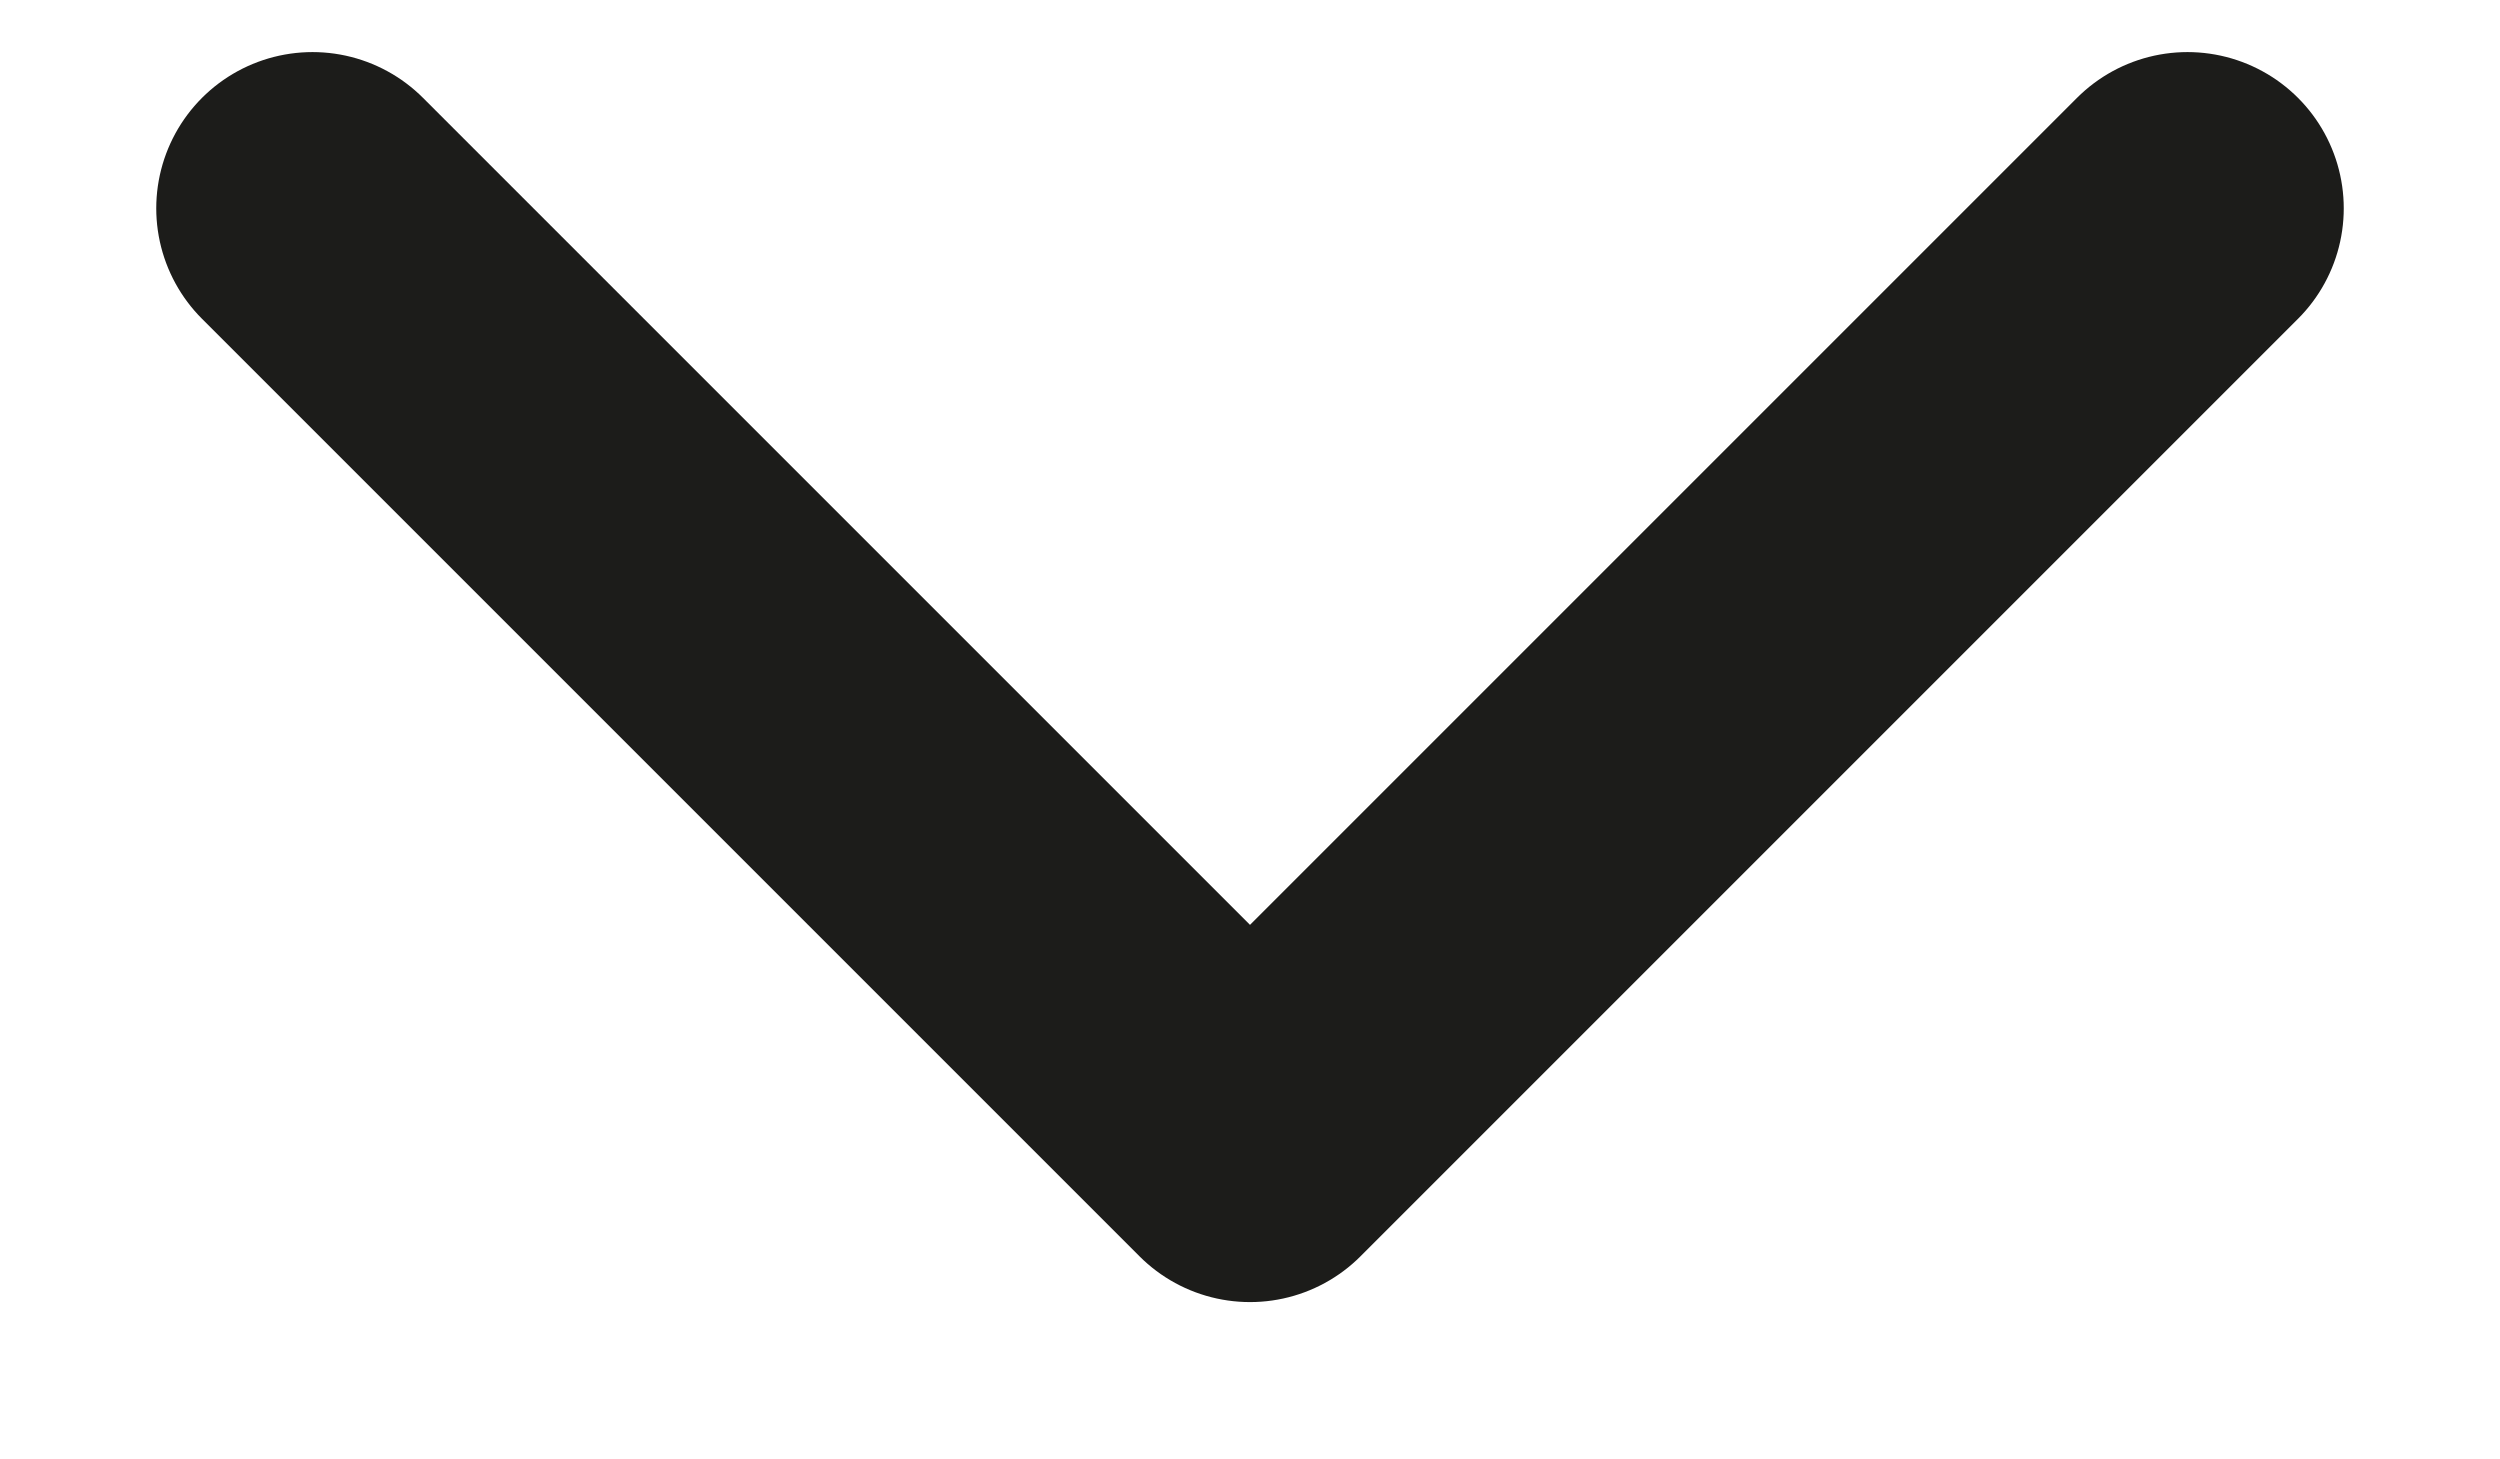
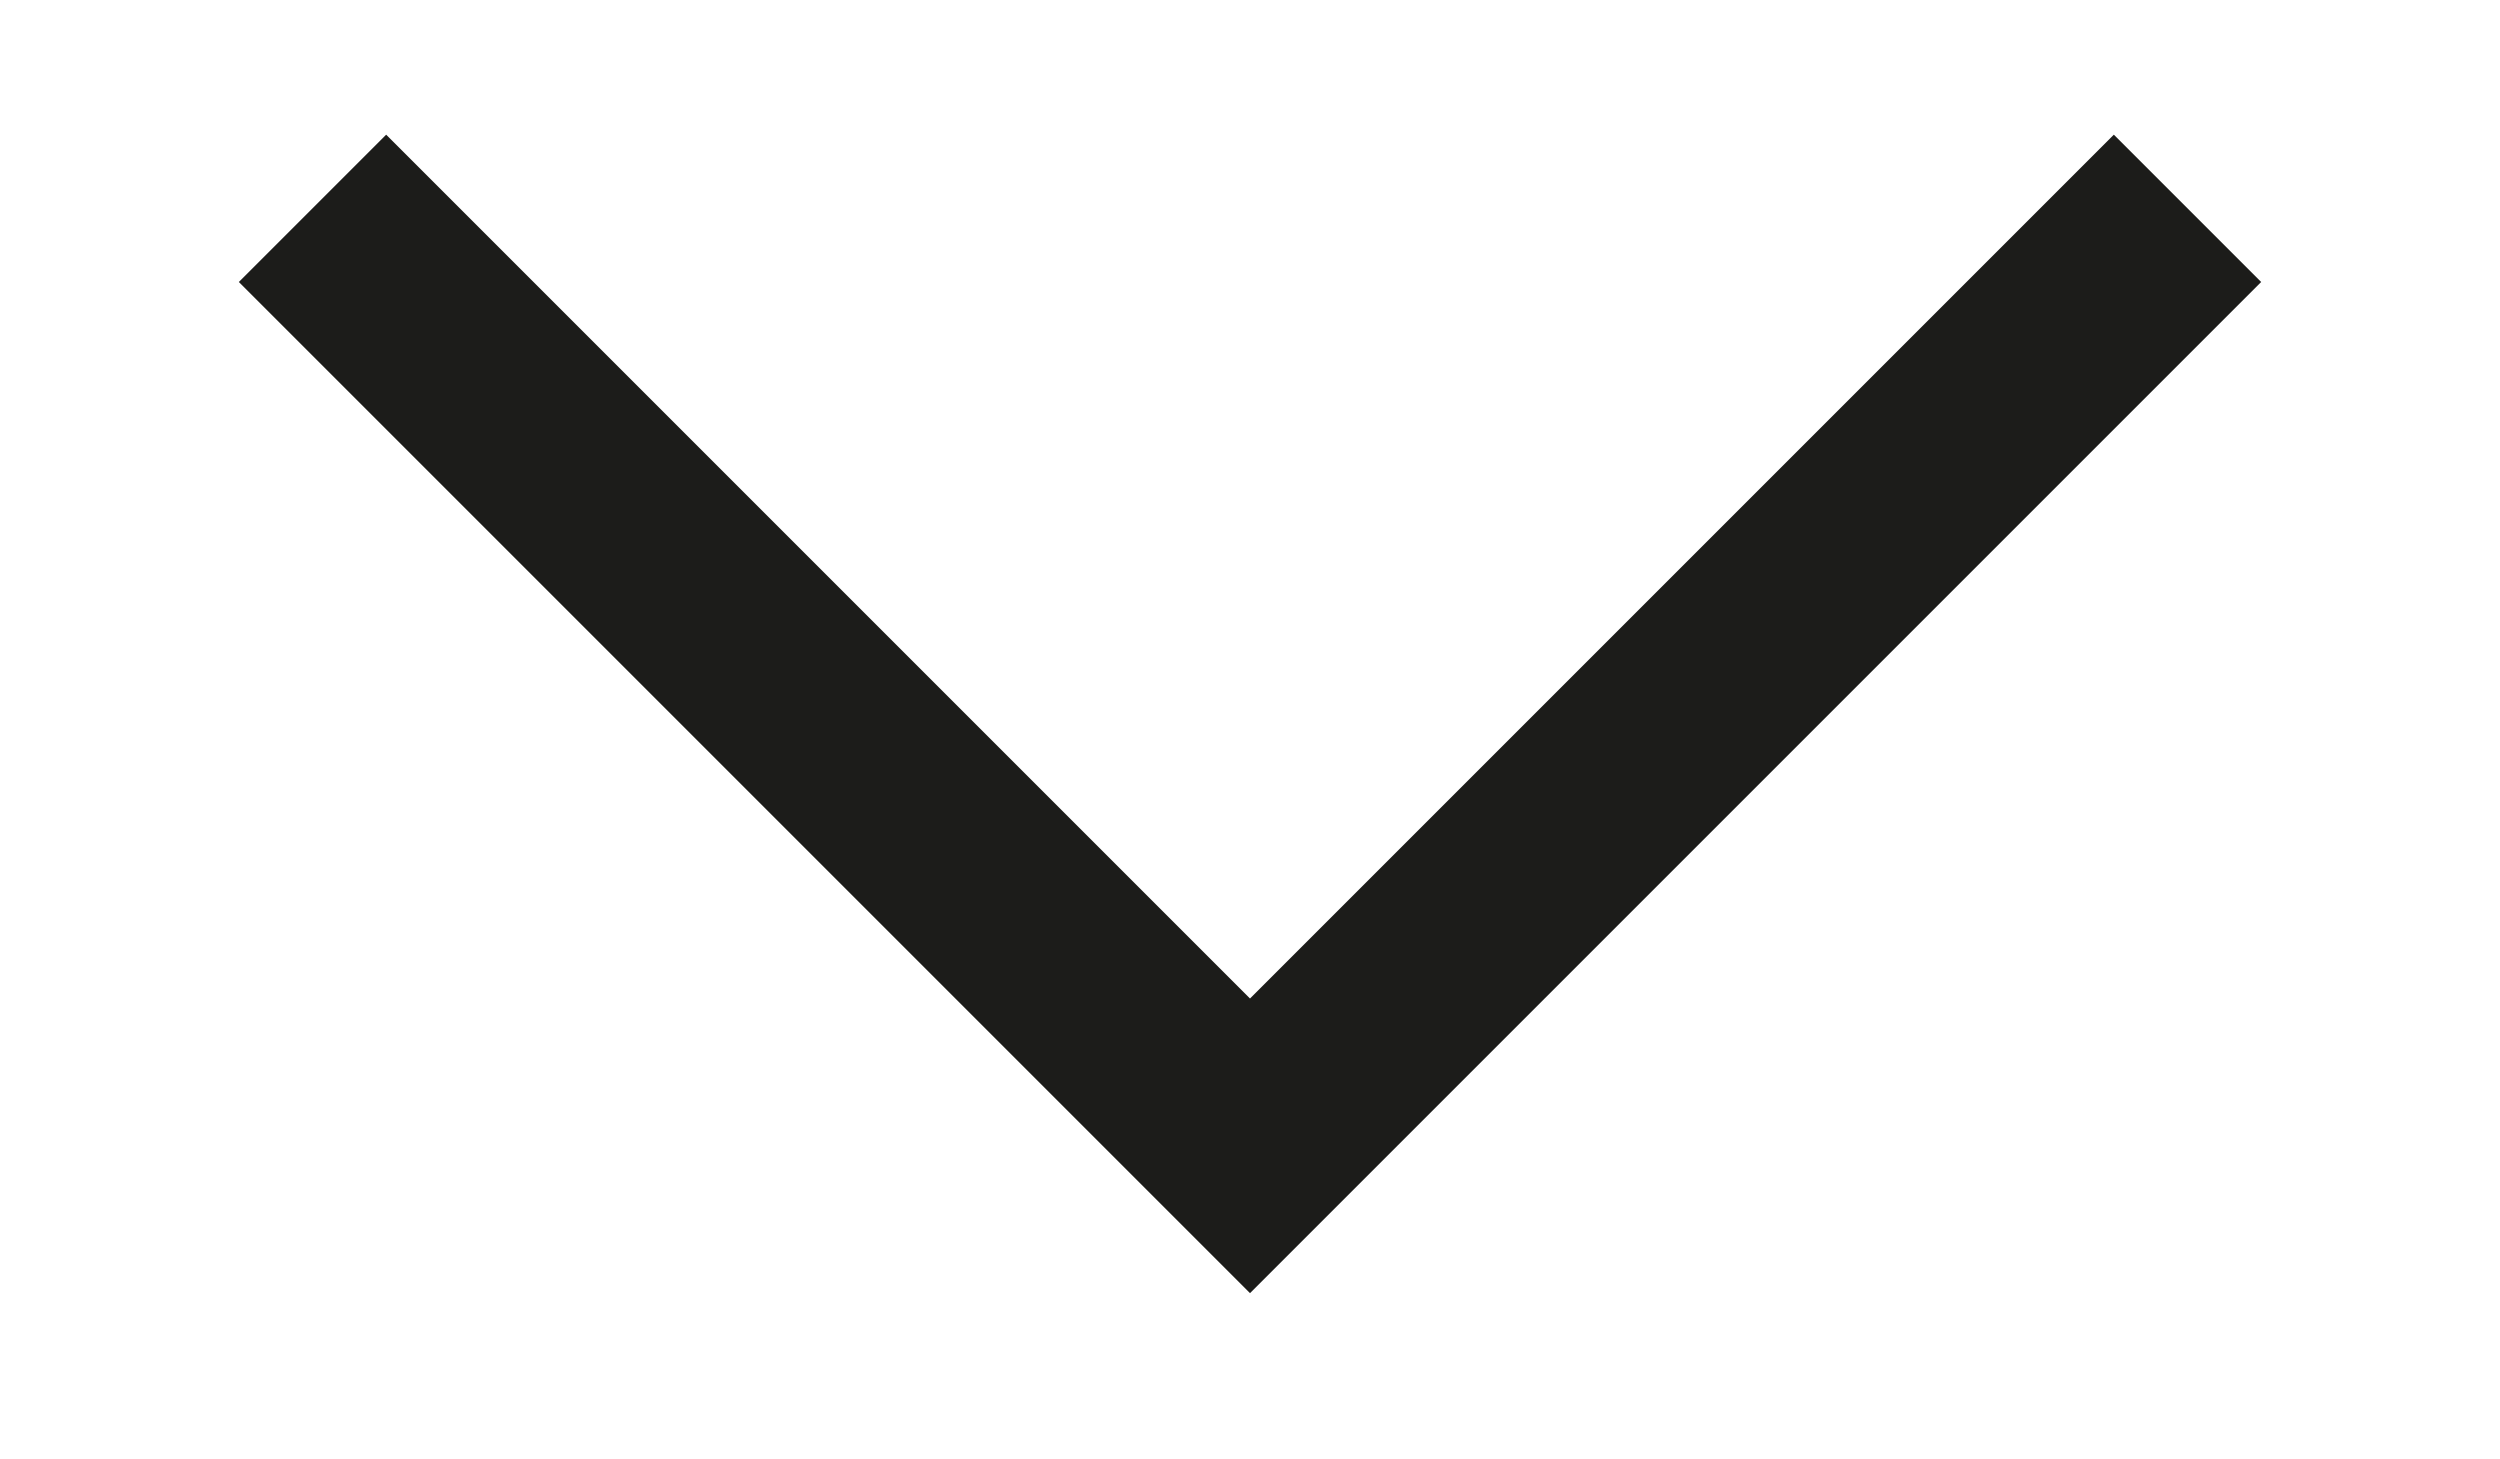
<svg xmlns="http://www.w3.org/2000/svg" width="12" height="7" viewBox="0 0 12 7" fill="none">
-   <path d="M1.5 1L6 5.5L10.5 1" stroke="#1C1C1A" stroke-width="1.5" stroke-linecap="round" stroke-linejoin="round" />
+   <path d="M1.5 1L6 5.5L10.5 1" stroke="#1C1C1A" strokeWidth="1.5" strokeLinecap="round" strokeLinejoin="round" />
</svg>
